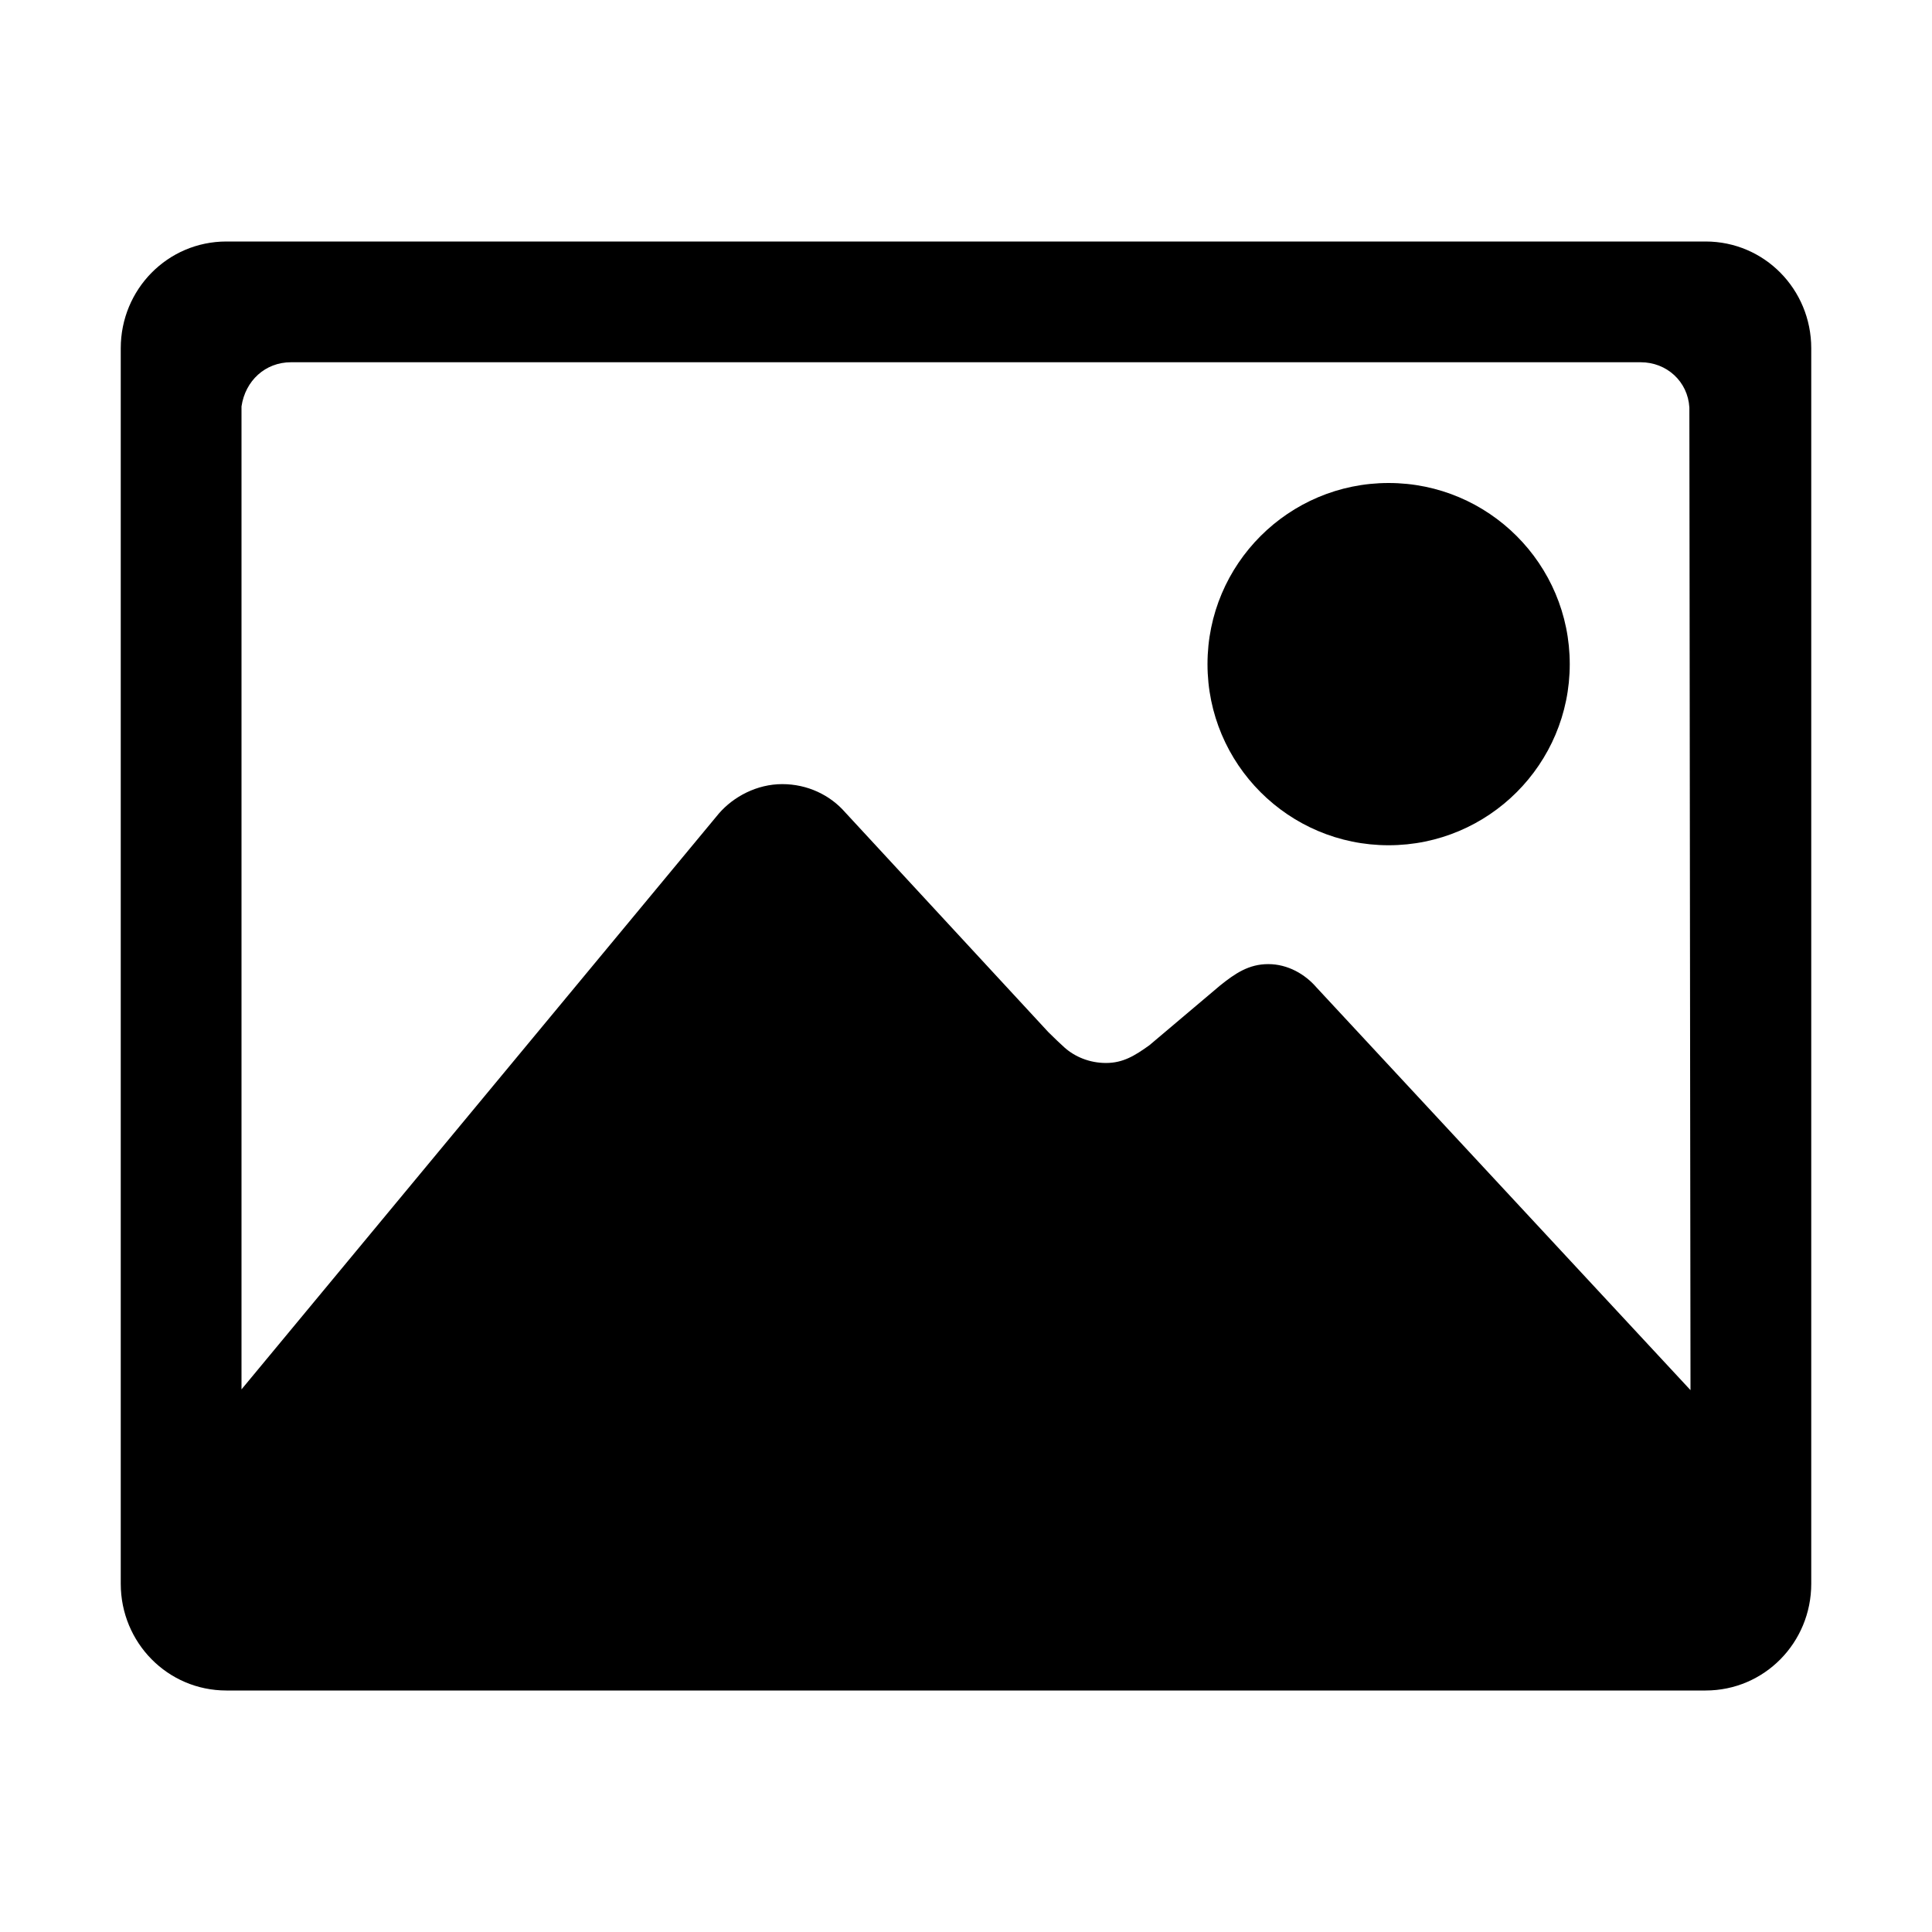
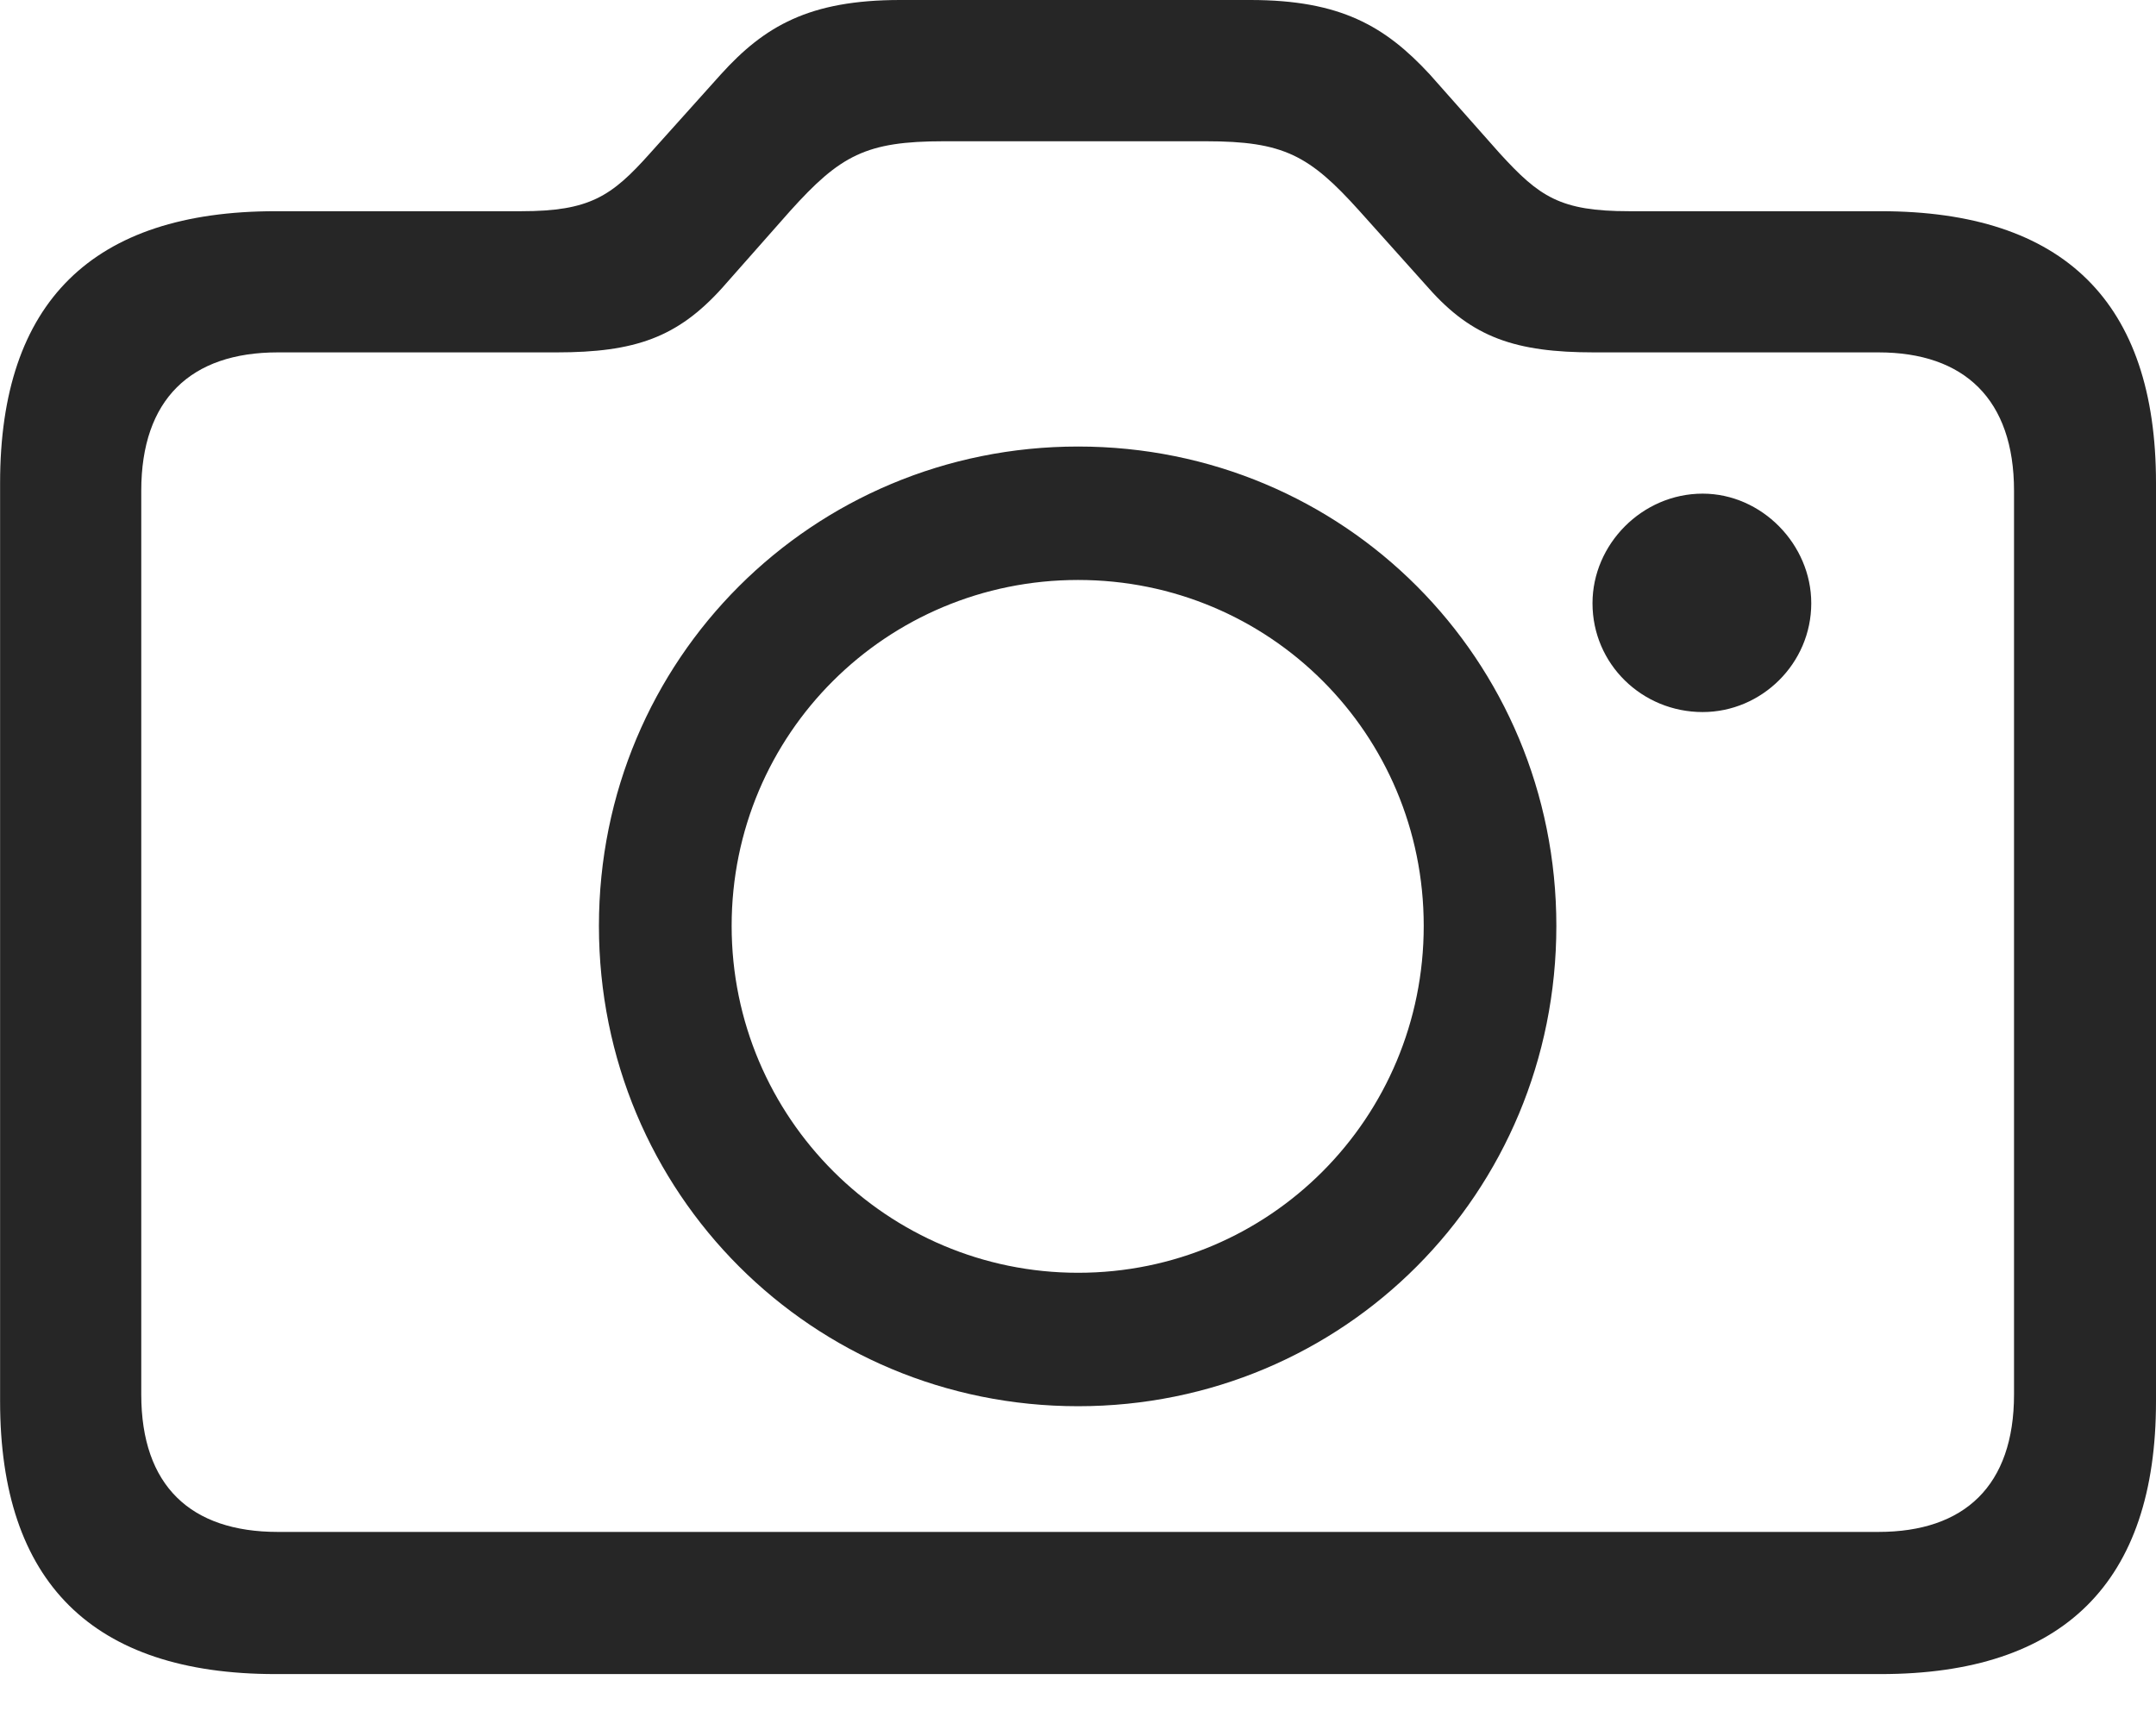
- <svg xmlns="http://www.w3.org/2000/svg" height="512px" id="Layer_1" style="enable-background:new 0 0 512 512;" version="1.1" viewBox="0 0 512 512" width="512px" xml:space="preserve">
+ <svg xmlns="http://www.w3.org/2000/svg" version="1.1" width="23.978" height="19.236">
  <g>
-     <path d="M368,224c26.5,0,48-21.5,48-48c0-26.5-21.5-48-48-48c-26.5,0-48,21.5-48,48C320,202.5,341.5,224,368,224z" />
-     <path d="M452,64H60c-15.6,0-28,12.7-28,28.3v327.4c0,15.6,12.4,28.3,28,28.3h392c15.6,0,28-12.7,28-28.3V92.3   C480,76.7,467.6,64,452,64z M348.9,261.7c-3-3.5-7.6-6.2-12.8-6.2c-5.1,0-8.7,2.4-12.8,5.7l-18.7,15.8c-3.9,2.8-7,4.7-11.5,4.7   c-4.3,0-8.2-1.6-11-4.1c-1-0.9-2.8-2.6-4.3-4.1L224,215.3c-4-4.6-10-7.5-16.7-7.5c-6.7,0-12.9,3.3-16.8,7.8L64,368.2V107.7   c1-6.8,6.3-11.7,13.1-11.7h357.7c6.9,0,12.5,5.1,12.9,12l0.3,260.4L348.9,261.7z" />
+     <rect height="19.236" opacity="0" width="23.978" x="0" y="0" />
+     <path d="M3.064 18.618L20.916 18.618C22.953 18.618 23.978 17.596 23.978 15.585L23.978 5.371C23.978 3.36 22.953 2.349 20.916 2.349L18.12 2.349C17.35 2.349 17.121 2.189 16.679 1.705L15.9 0.826C15.405 0.292 14.909 0 13.906 0L10.011 0C8.998 0 8.502 0.292 8.018 0.826L7.229 1.705C6.801 2.185 6.556 2.349 5.797 2.349L3.064 2.349C1.028 2.349 0.001 3.36 0.001 5.371L0.001 15.585C0.001 17.596 1.028 18.618 3.064 18.618ZM3.089 17.037C2.122 17.037 1.571 16.525 1.571 15.508L1.571 5.458C1.571 4.441 2.122 3.919 3.089 3.919L6.189 3.919C7.065 3.919 7.534 3.752 8.029 3.205L8.787 2.347C9.346 1.726 9.632 1.571 10.496 1.571L13.412 1.571C14.275 1.571 14.562 1.726 15.12 2.347L15.889 3.205C16.373 3.752 16.853 3.919 17.729 3.919L20.892 3.919C21.846 3.919 22.399 4.441 22.399 5.458L22.399 15.508C22.399 16.525 21.846 17.037 20.892 17.037ZM11.99 15.639C14.942 15.639 17.309 13.274 17.309 10.297C17.309 7.332 14.946 4.966 11.99 4.966C9.039 4.966 6.661 7.332 6.661 10.297C6.661 13.274 9.039 15.639 11.99 15.639ZM11.99 14.155C9.872 14.155 8.137 12.436 8.137 10.297C8.137 8.159 9.862 6.45 11.99 6.45C14.117 6.45 15.834 8.159 15.834 10.297C15.834 12.436 14.117 14.155 11.99 14.155ZM17.711 6.709C17.711 7.386 18.263 7.919 18.936 7.919C19.592 7.919 20.144 7.379 20.144 6.709C20.144 6.053 19.592 5.49 18.936 5.49C18.263 5.49 17.711 6.053 17.711 6.709Z" fill="#000000" fill-opacity="0.85" />
  </g>
</svg>
